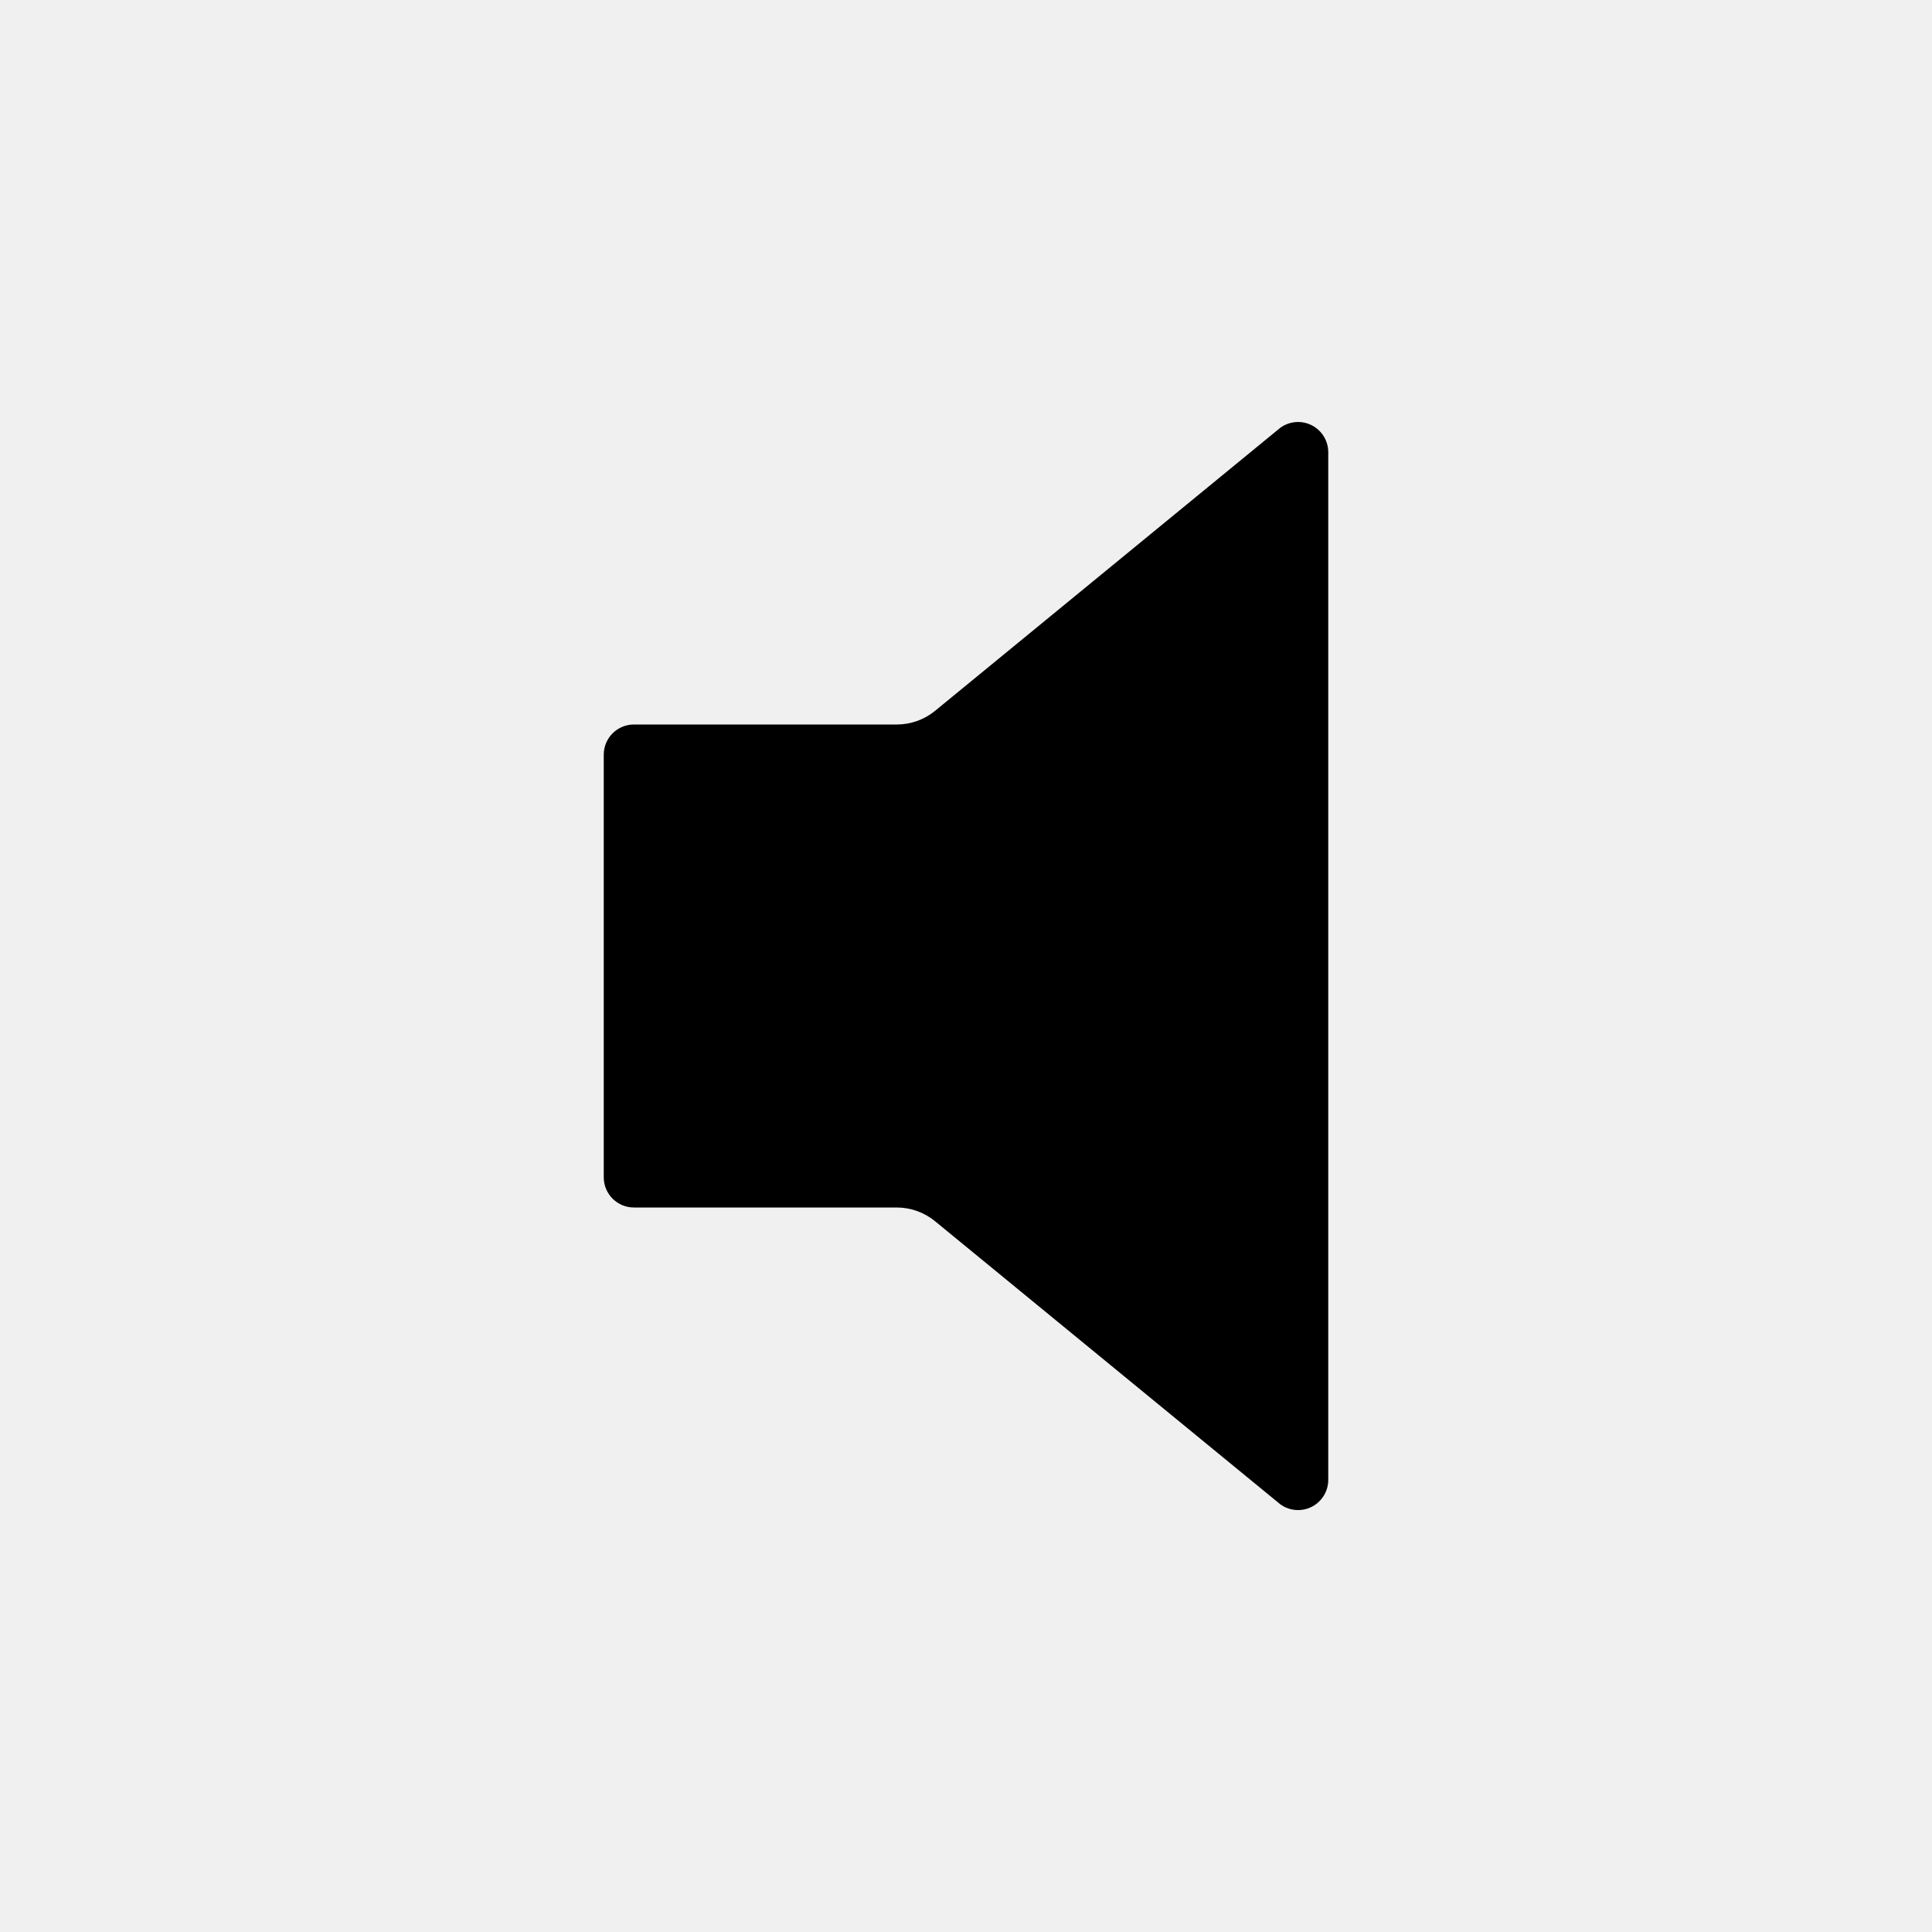
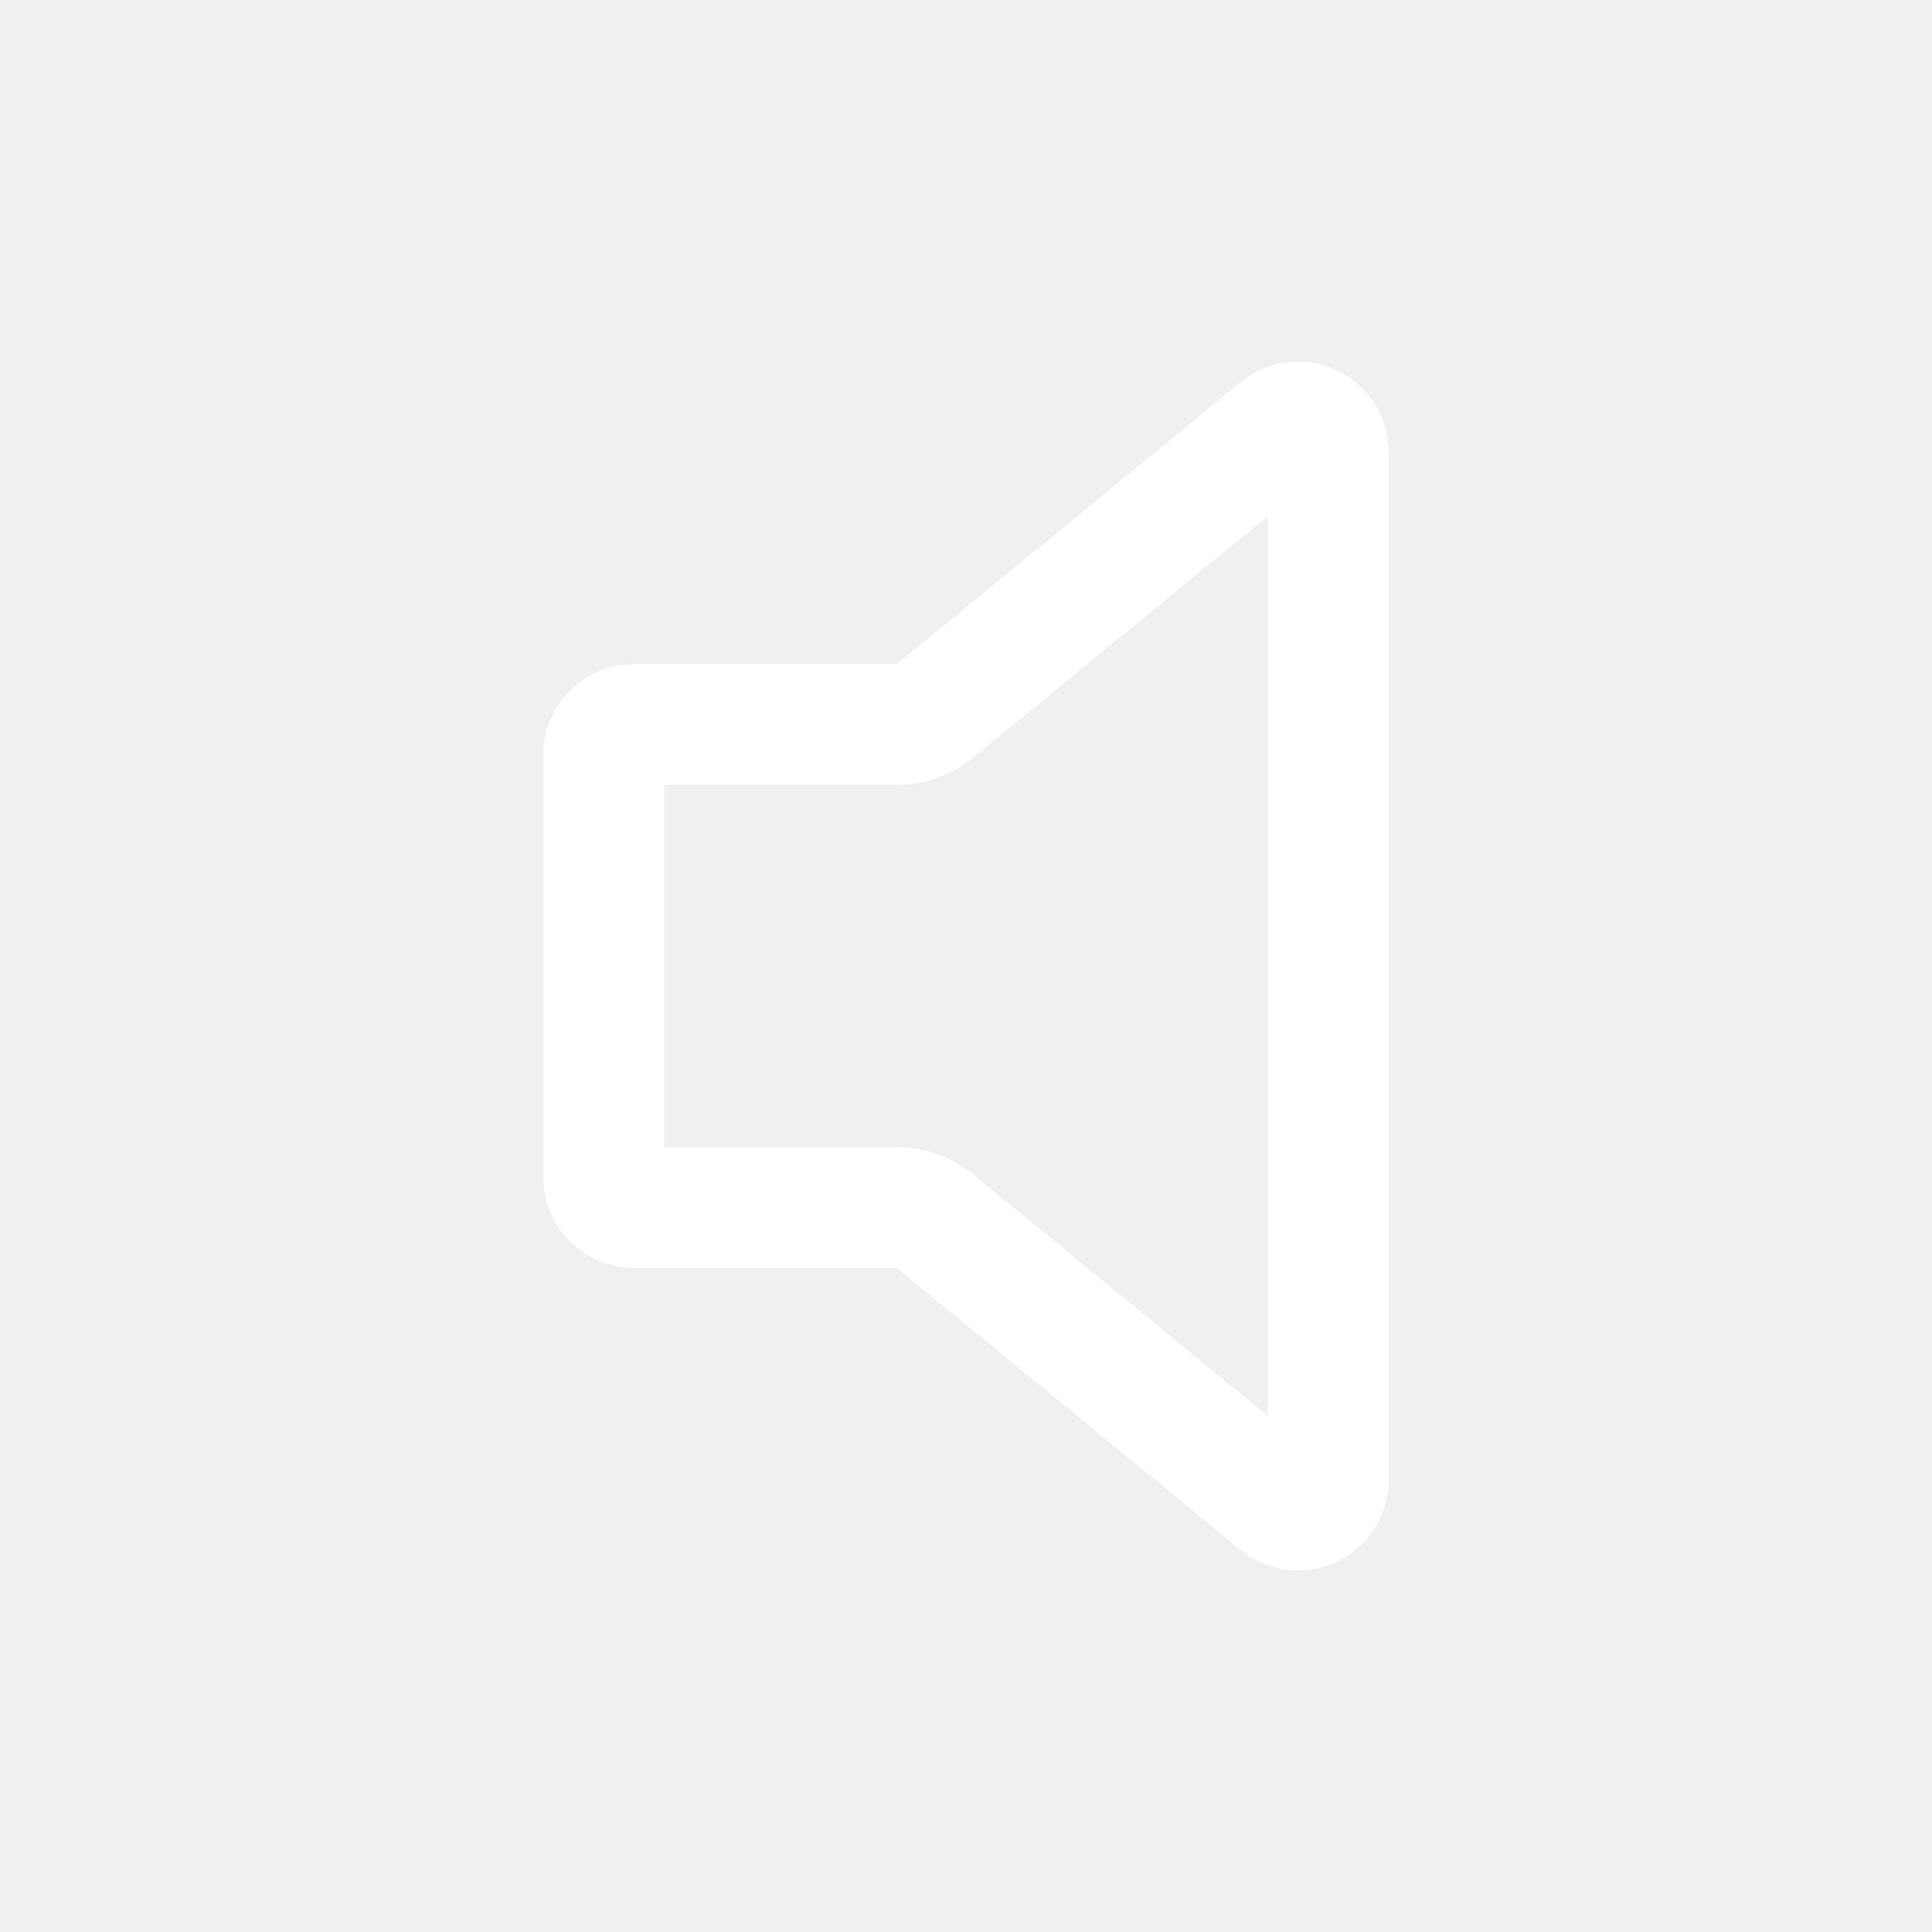
- <svg xmlns="http://www.w3.org/2000/svg" class="ionicon" viewBox="0 0 512 512">
-   <path d="M237.65 192H168a8 8 0 00-8 8v112a8 8 0 008 8h69.65a16 16 0 0110.14 3.63l91.47 75a8 8 0 0012.74-6.46V119.83a8 8 0 00-12.74-6.44l-91.47 75a16 16 0 01-10.14 3.61z" stroke-linecap="round" stroke-linejoin="round" class="ionicon-fill-none ionicon-stroke-width" />
+ <svg xmlns="http://www.w3.org/2000/svg" viewBox="0 0 512 512">
+   <path d="M237.65 192H168a8 8 0 00-8 8v112a8 8 0 008 8h69.65a16 16 0 0110.14 3.63l91.47 75a8 8 0 0012.74-6.46V119.83a8 8 0 00-12.74-6.44l-91.47 75a16 16 0 01-10.14 3.61z" stroke-linecap="round" stroke-linejoin="round" fill="none" stroke="white" stroke-width="32" />
</svg>
